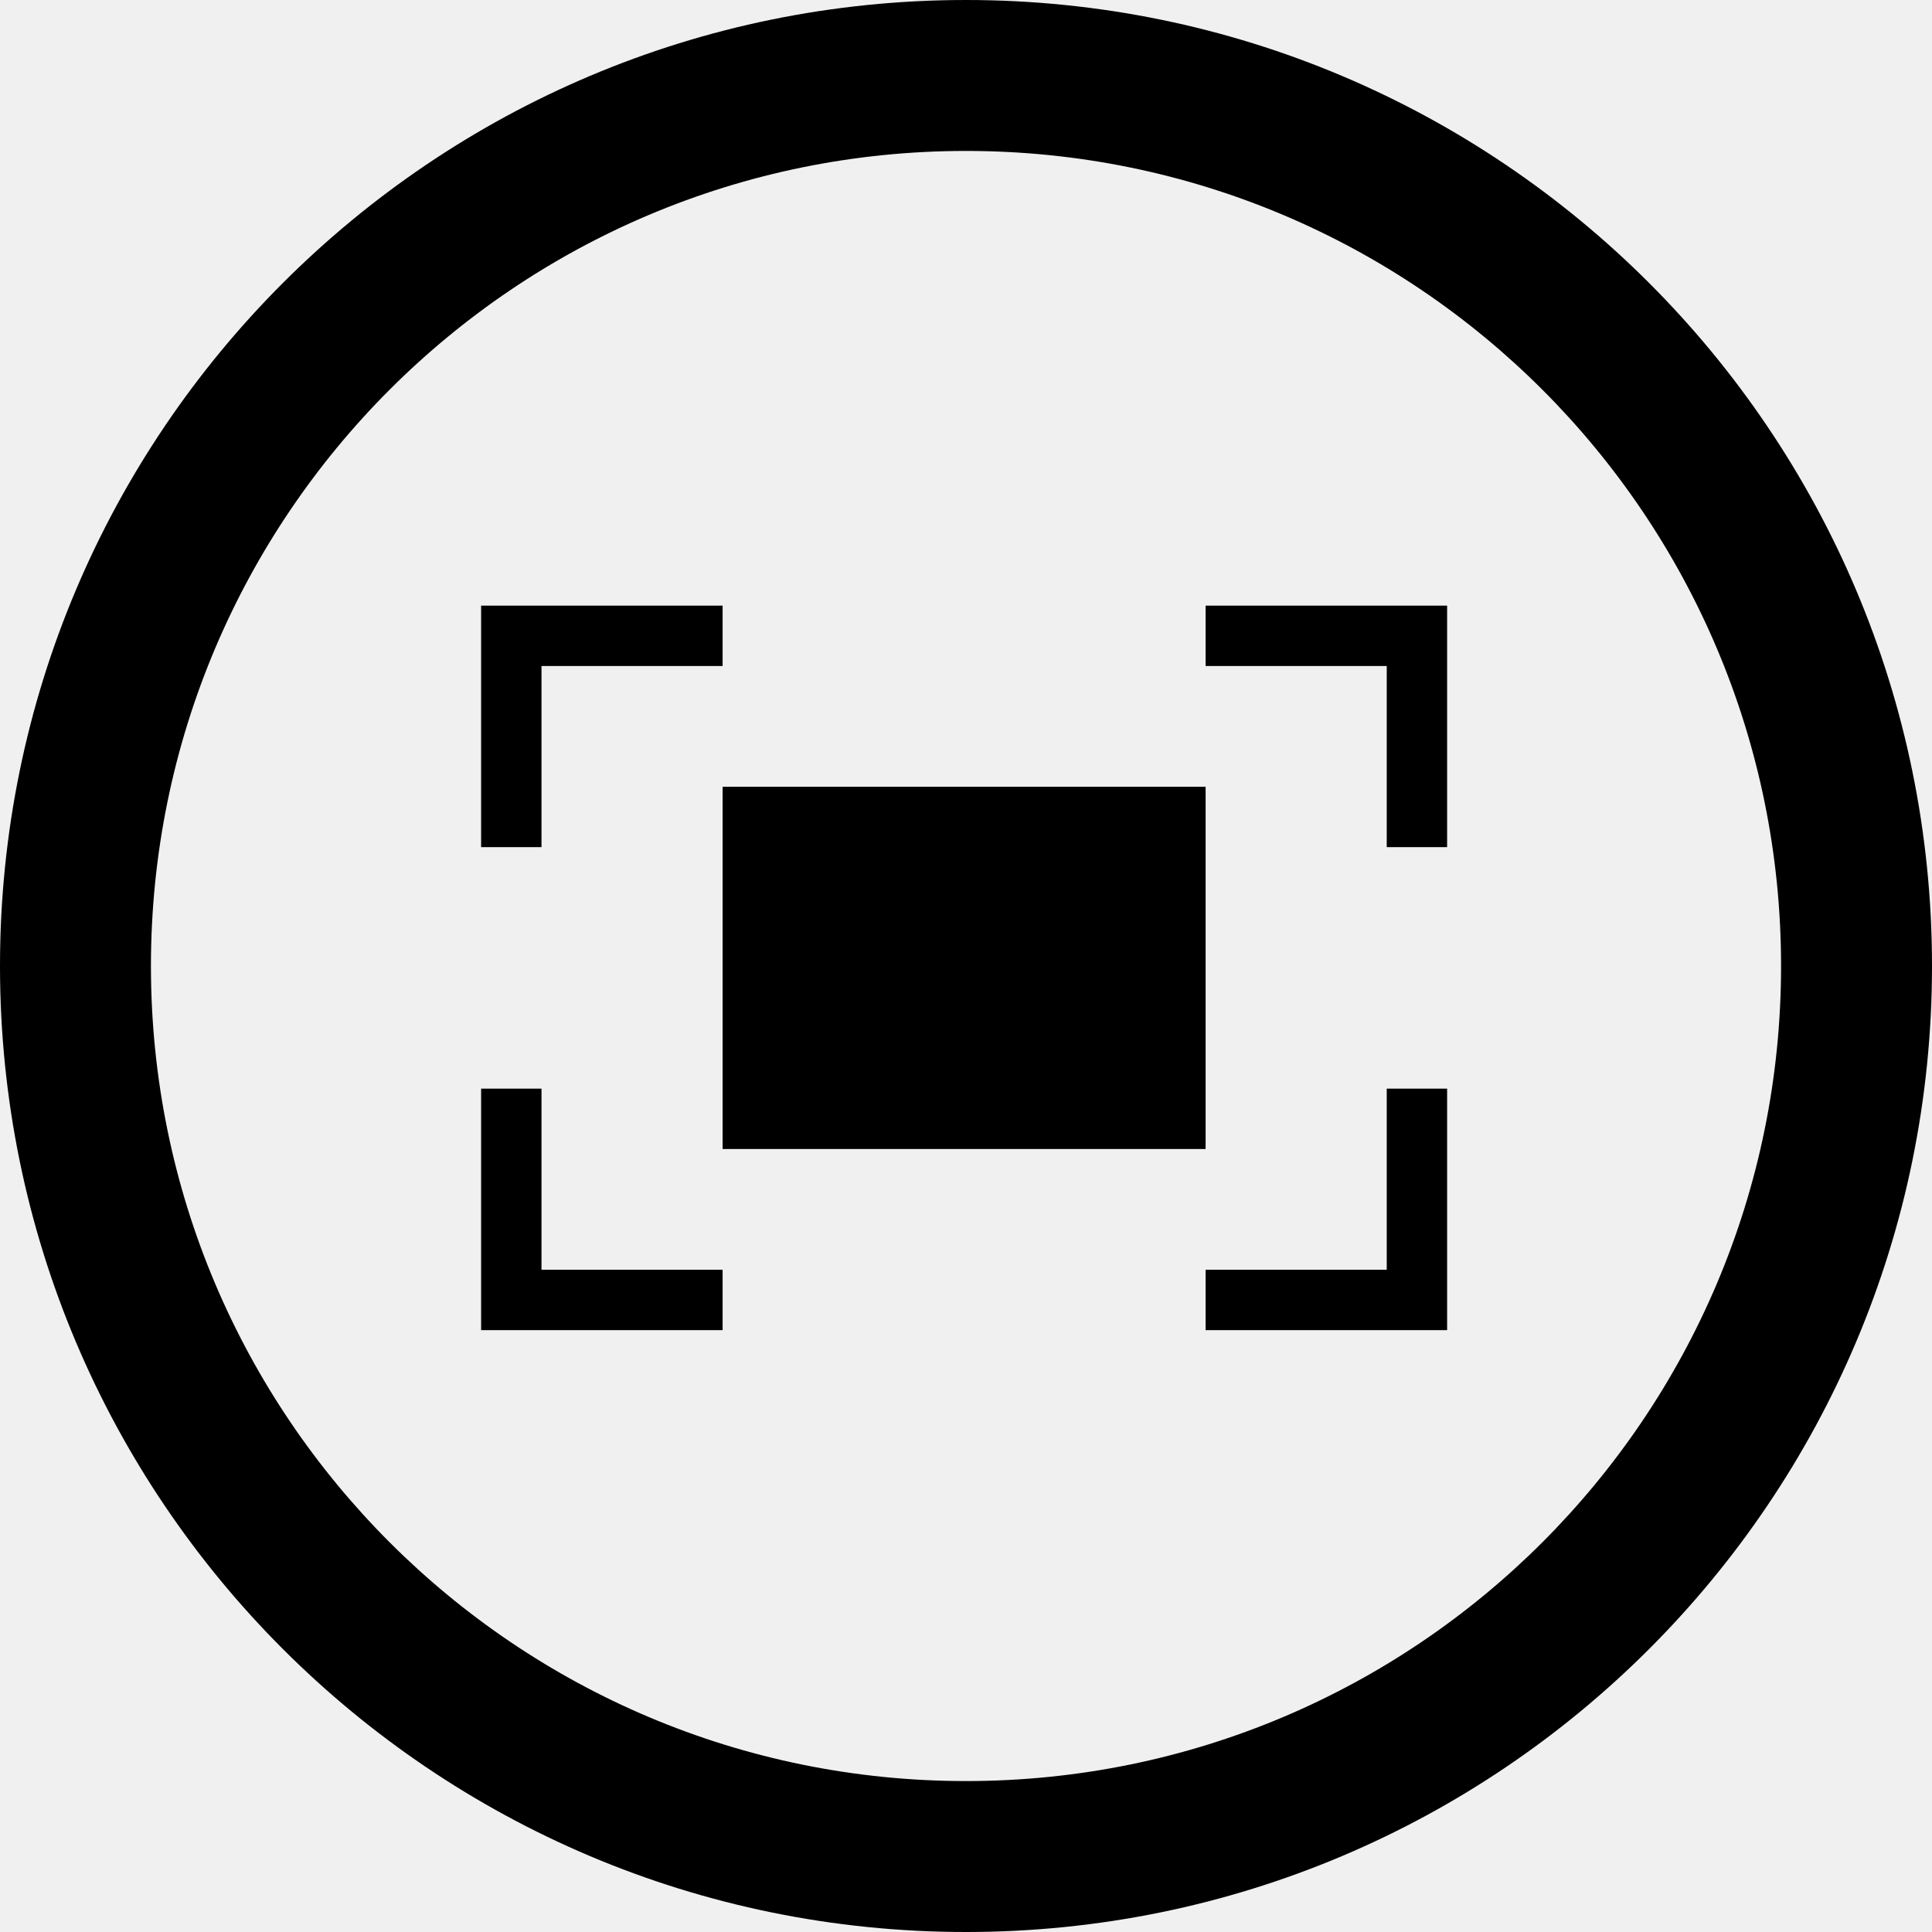
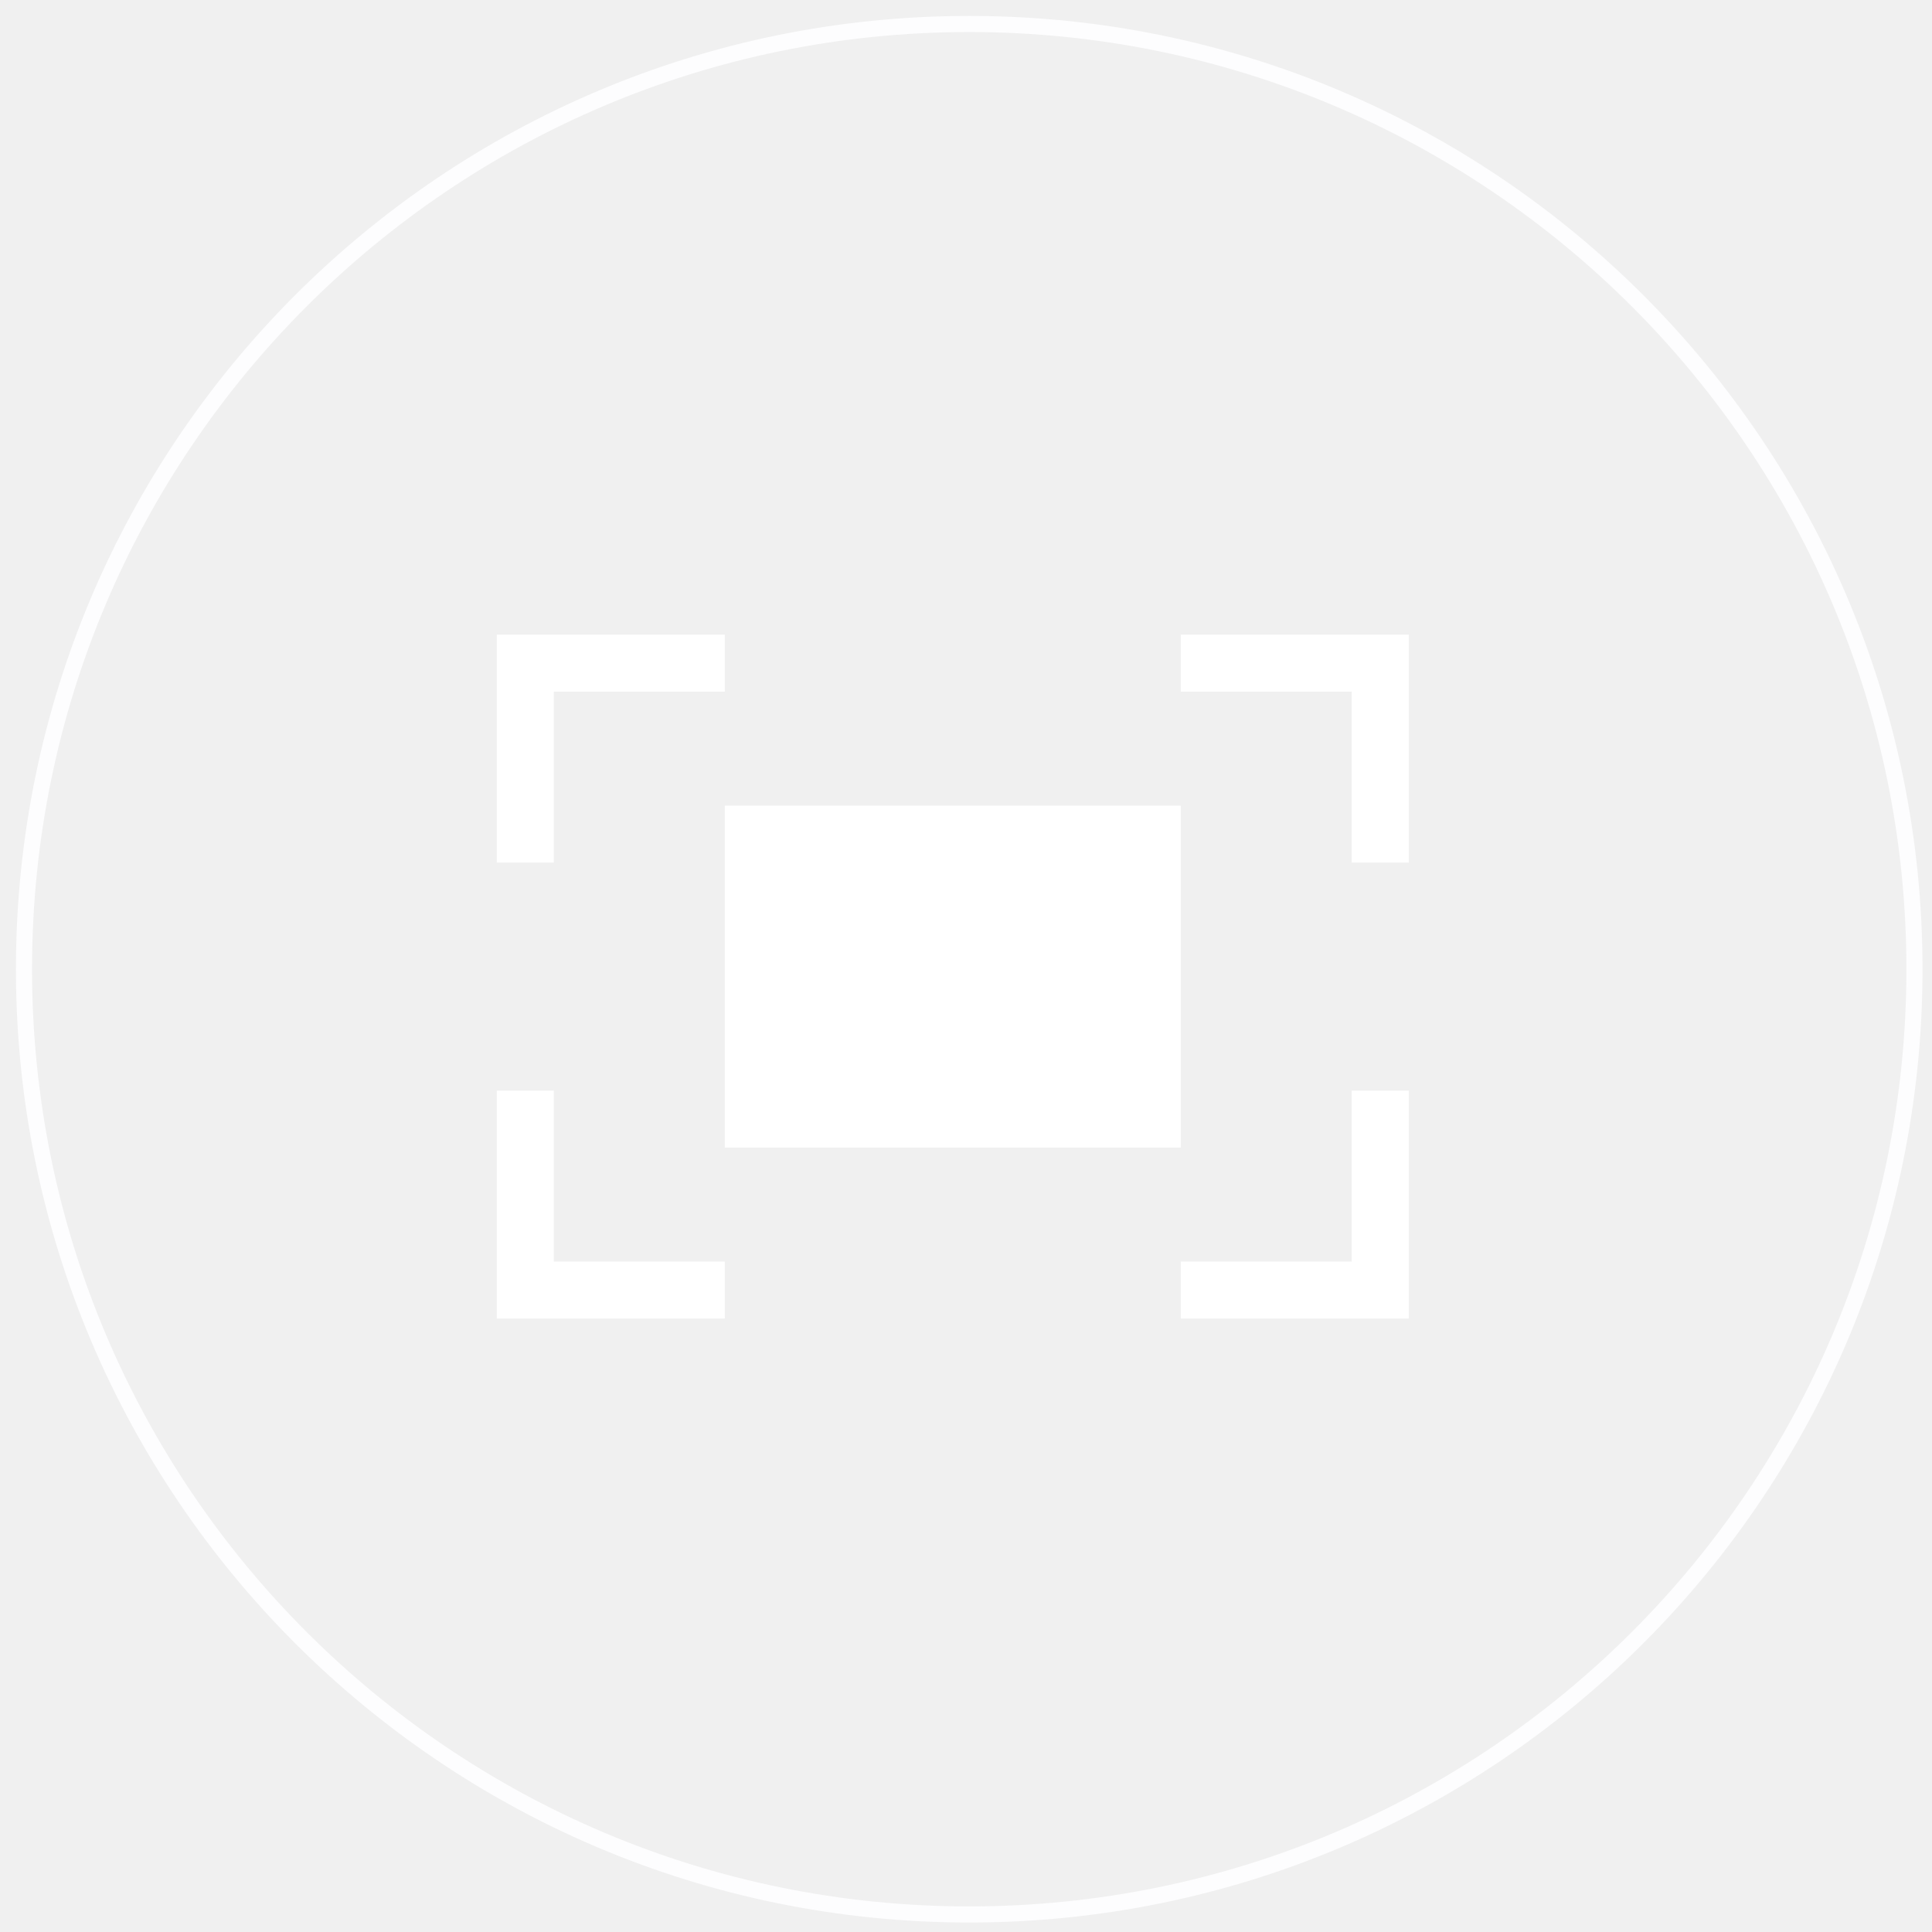
- <svg xmlns="http://www.w3.org/2000/svg" version="1.1" id="Layer_1" x="0px" y="0px" width="512px" height="512px" viewBox="0 0 512 512" enable-background="new 0 0 512 512" xml:space="preserve">
-   <path d="M256,0C114.609,0,0,114.609,0,256s114.609,256,256,256s256-114.609,256-256S397.391,0,256,0z M256,472  c-119.297,0-216-96.703-216-216S136.703,40,256,40s216,96.703,216,216S375.297,472,256,472z" />
-   <path fill-rule="evenodd" clip-rule="evenodd" d="M319.5,208.5h-128v96h128V208.5z M367.5,336.5h-48v16h64v-64h-16V336.5z   M319.5,160.5v16h48v48h16v-64H319.5z M143.5,176.5h48v-16h-64v64h16V176.5z M143.5,288.5h-16v64h64v-16h-48V288.5z" />
+ <svg xmlns="http://www.w3.org/2000/svg" version="1.1" id="Layer_1" x="0px" y="0px" width="600px" height="600px" viewBox="0 0 600 600" enable-background="new 0 0 600 600" xml:space="preserve">
+   <g>
+     <path fill="none" stroke="#FDFDFE" stroke-width="5" stroke-miterlimit="10" d="M301,594.551   C138.872,594.551,7.449,463.129,7.449,301S138.872,7.449,301,7.449S594.551,138.872,594.551,301S463.129,594.551,301,594.551z" />
+     <g>
+       <path fill="#020202" stroke="#FDFDFE" stroke-width="5" stroke-miterlimit="10" d="M148.767,192.277" />
+       <path fill="#020202" stroke="#FDFDFE" stroke-width="5" stroke-miterlimit="10" d="M409.744,453.19" />
+       <path fill="#020202" stroke="#FDFDFE" stroke-width="5" stroke-miterlimit="10" d="M192.256,453.233" />
+     </g>
+   </g>
+   <path fill="#FFFFFF" d="M366.697,250.194H225.092v106.204h141.605V250.194z M419.799,391.799h-53.102V409.5H437.5v-70.803h-17.701  V391.799z M366.697,197.092v17.701h53.102v53.102H437.5v-70.803H366.697z M171.99,214.793h53.102v-17.701h-70.803v70.803h17.701  V214.793z M171.99,338.697h-17.701V409.5h70.803v-17.701H171.99V338.697z" />
</svg>
